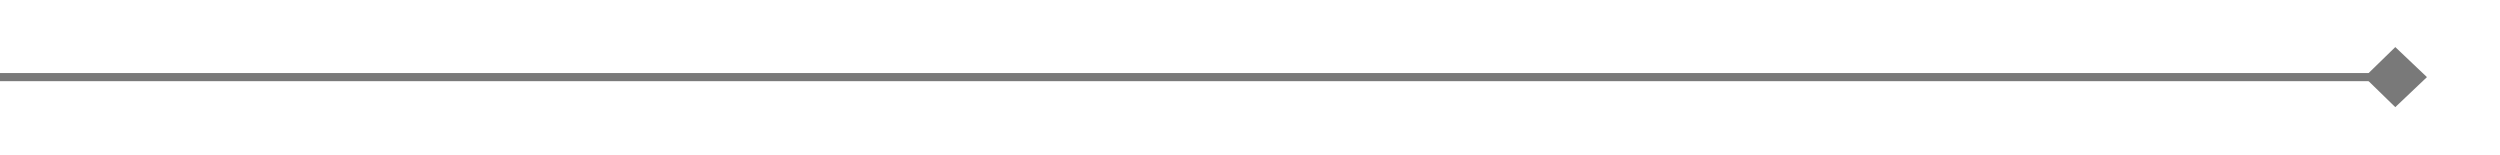
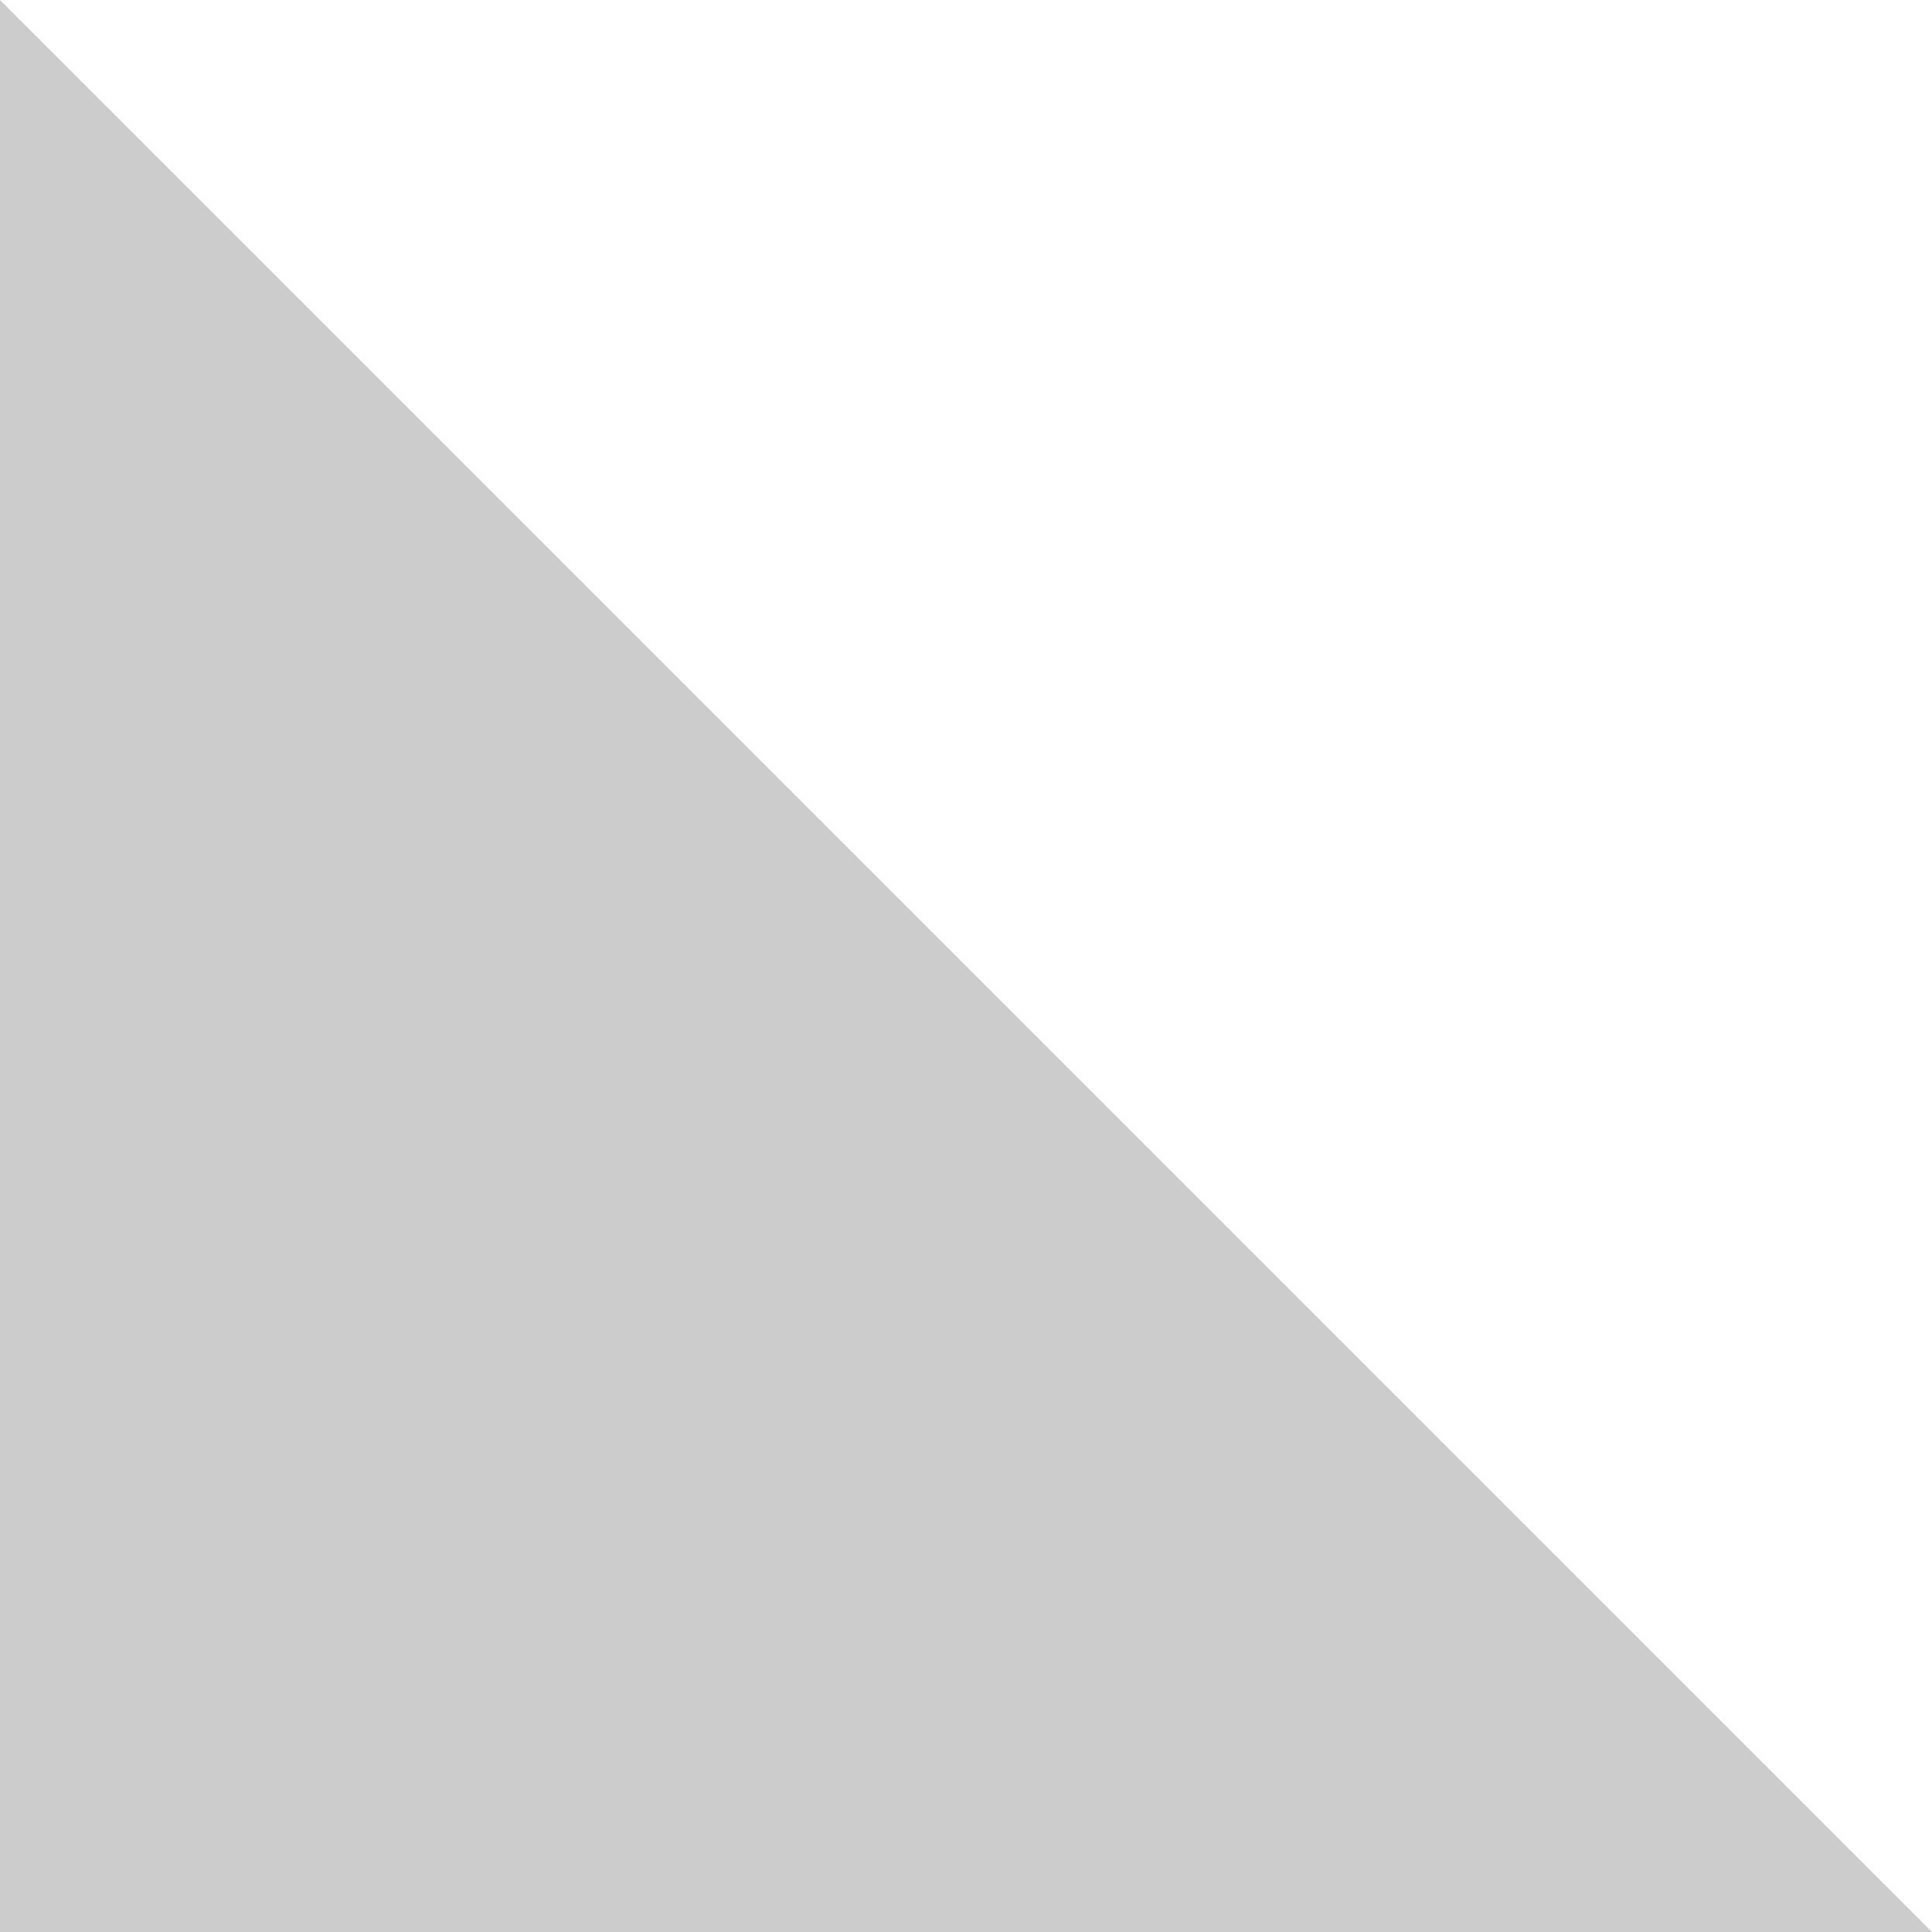
- <svg xmlns="http://www.w3.org/2000/svg" version="1.1" width="308px" height="19px">
-   <g transform="matrix(1 0 0 1 -3716 -649 )">
-     <path d="M 4011.1 662.2  L 4015 658.5  L 4011.1 654.8  L 4007.3 658.5  L 4011.1 662.2  Z " fill-rule="nonzero" fill="#797979" stroke="none" />
-     <path d="M 3716 658.5  L 4014 658.5  " stroke-width="1" stroke="#797979" fill="none" />
+ <svg xmlns="http://www.w3.org/2000/svg" version="1.1" width="12px" height="12px">
+   <g transform="matrix(1 0 0 1 -213 -31 )">
+     <path d="M 225 43  L 213 31  L 213 43  L 225 43  Z " fill-rule="nonzero" fill="#cccccc" stroke="none" />
  </g>
</svg>
